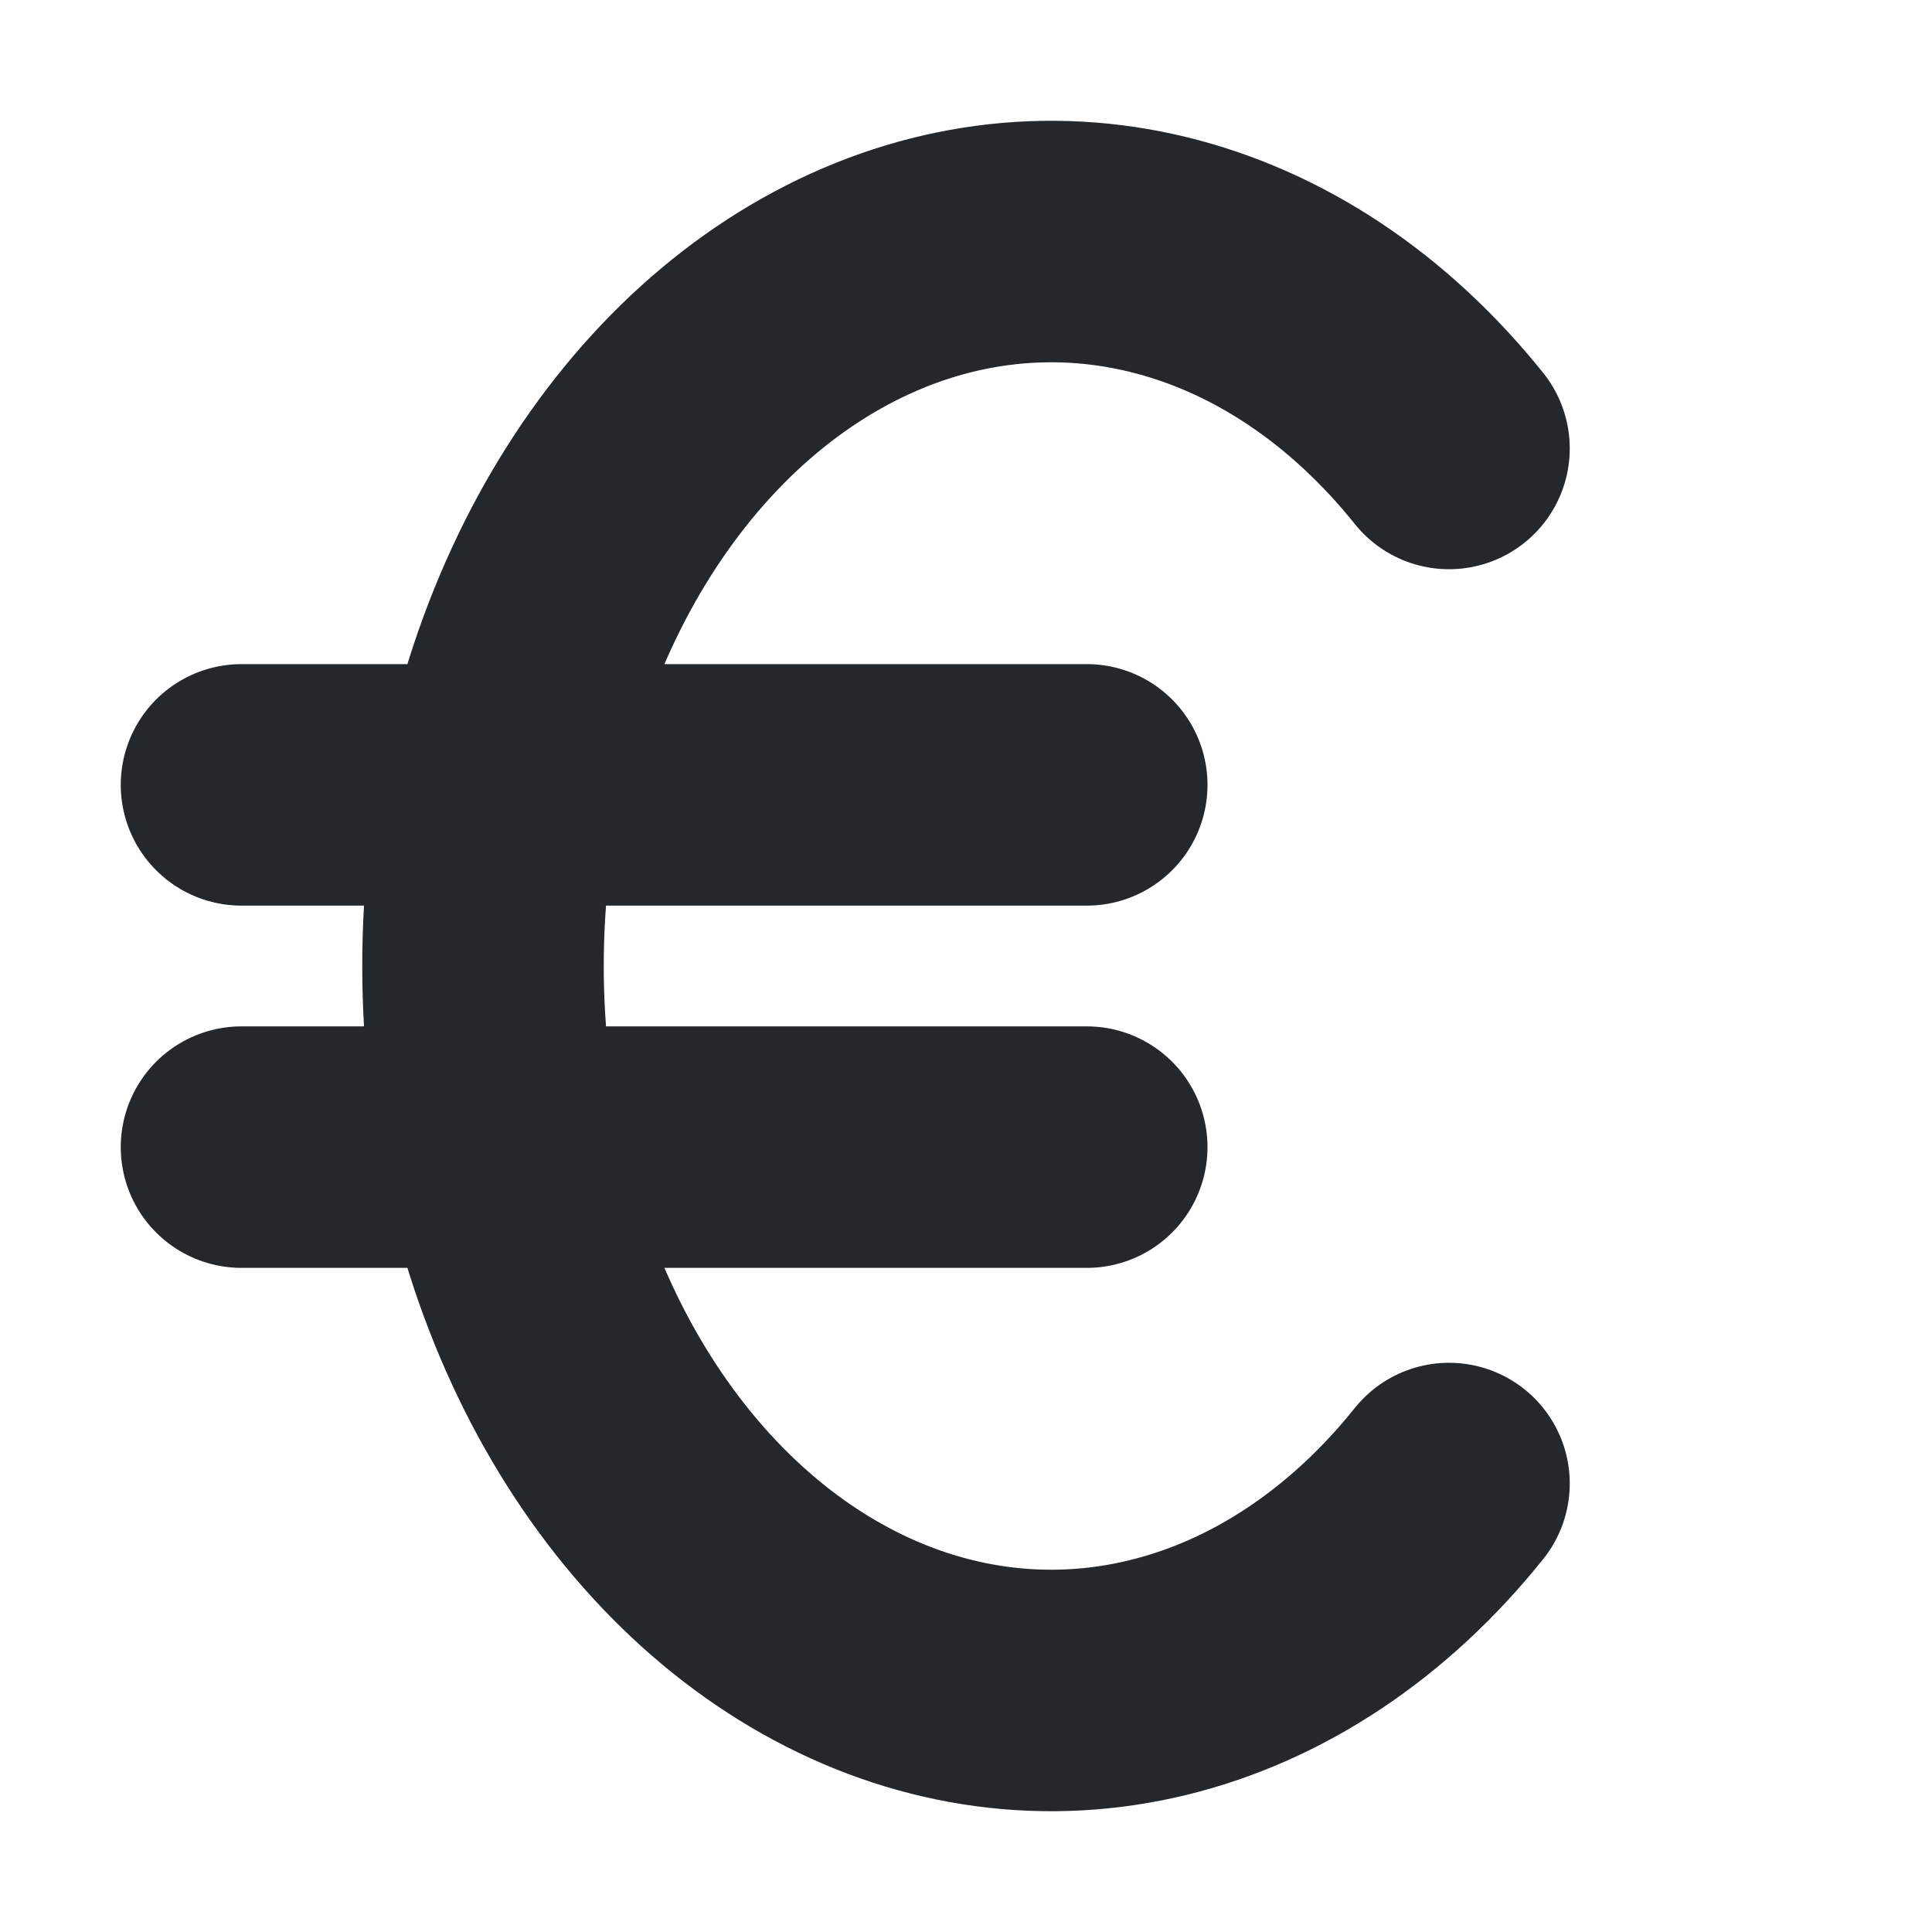
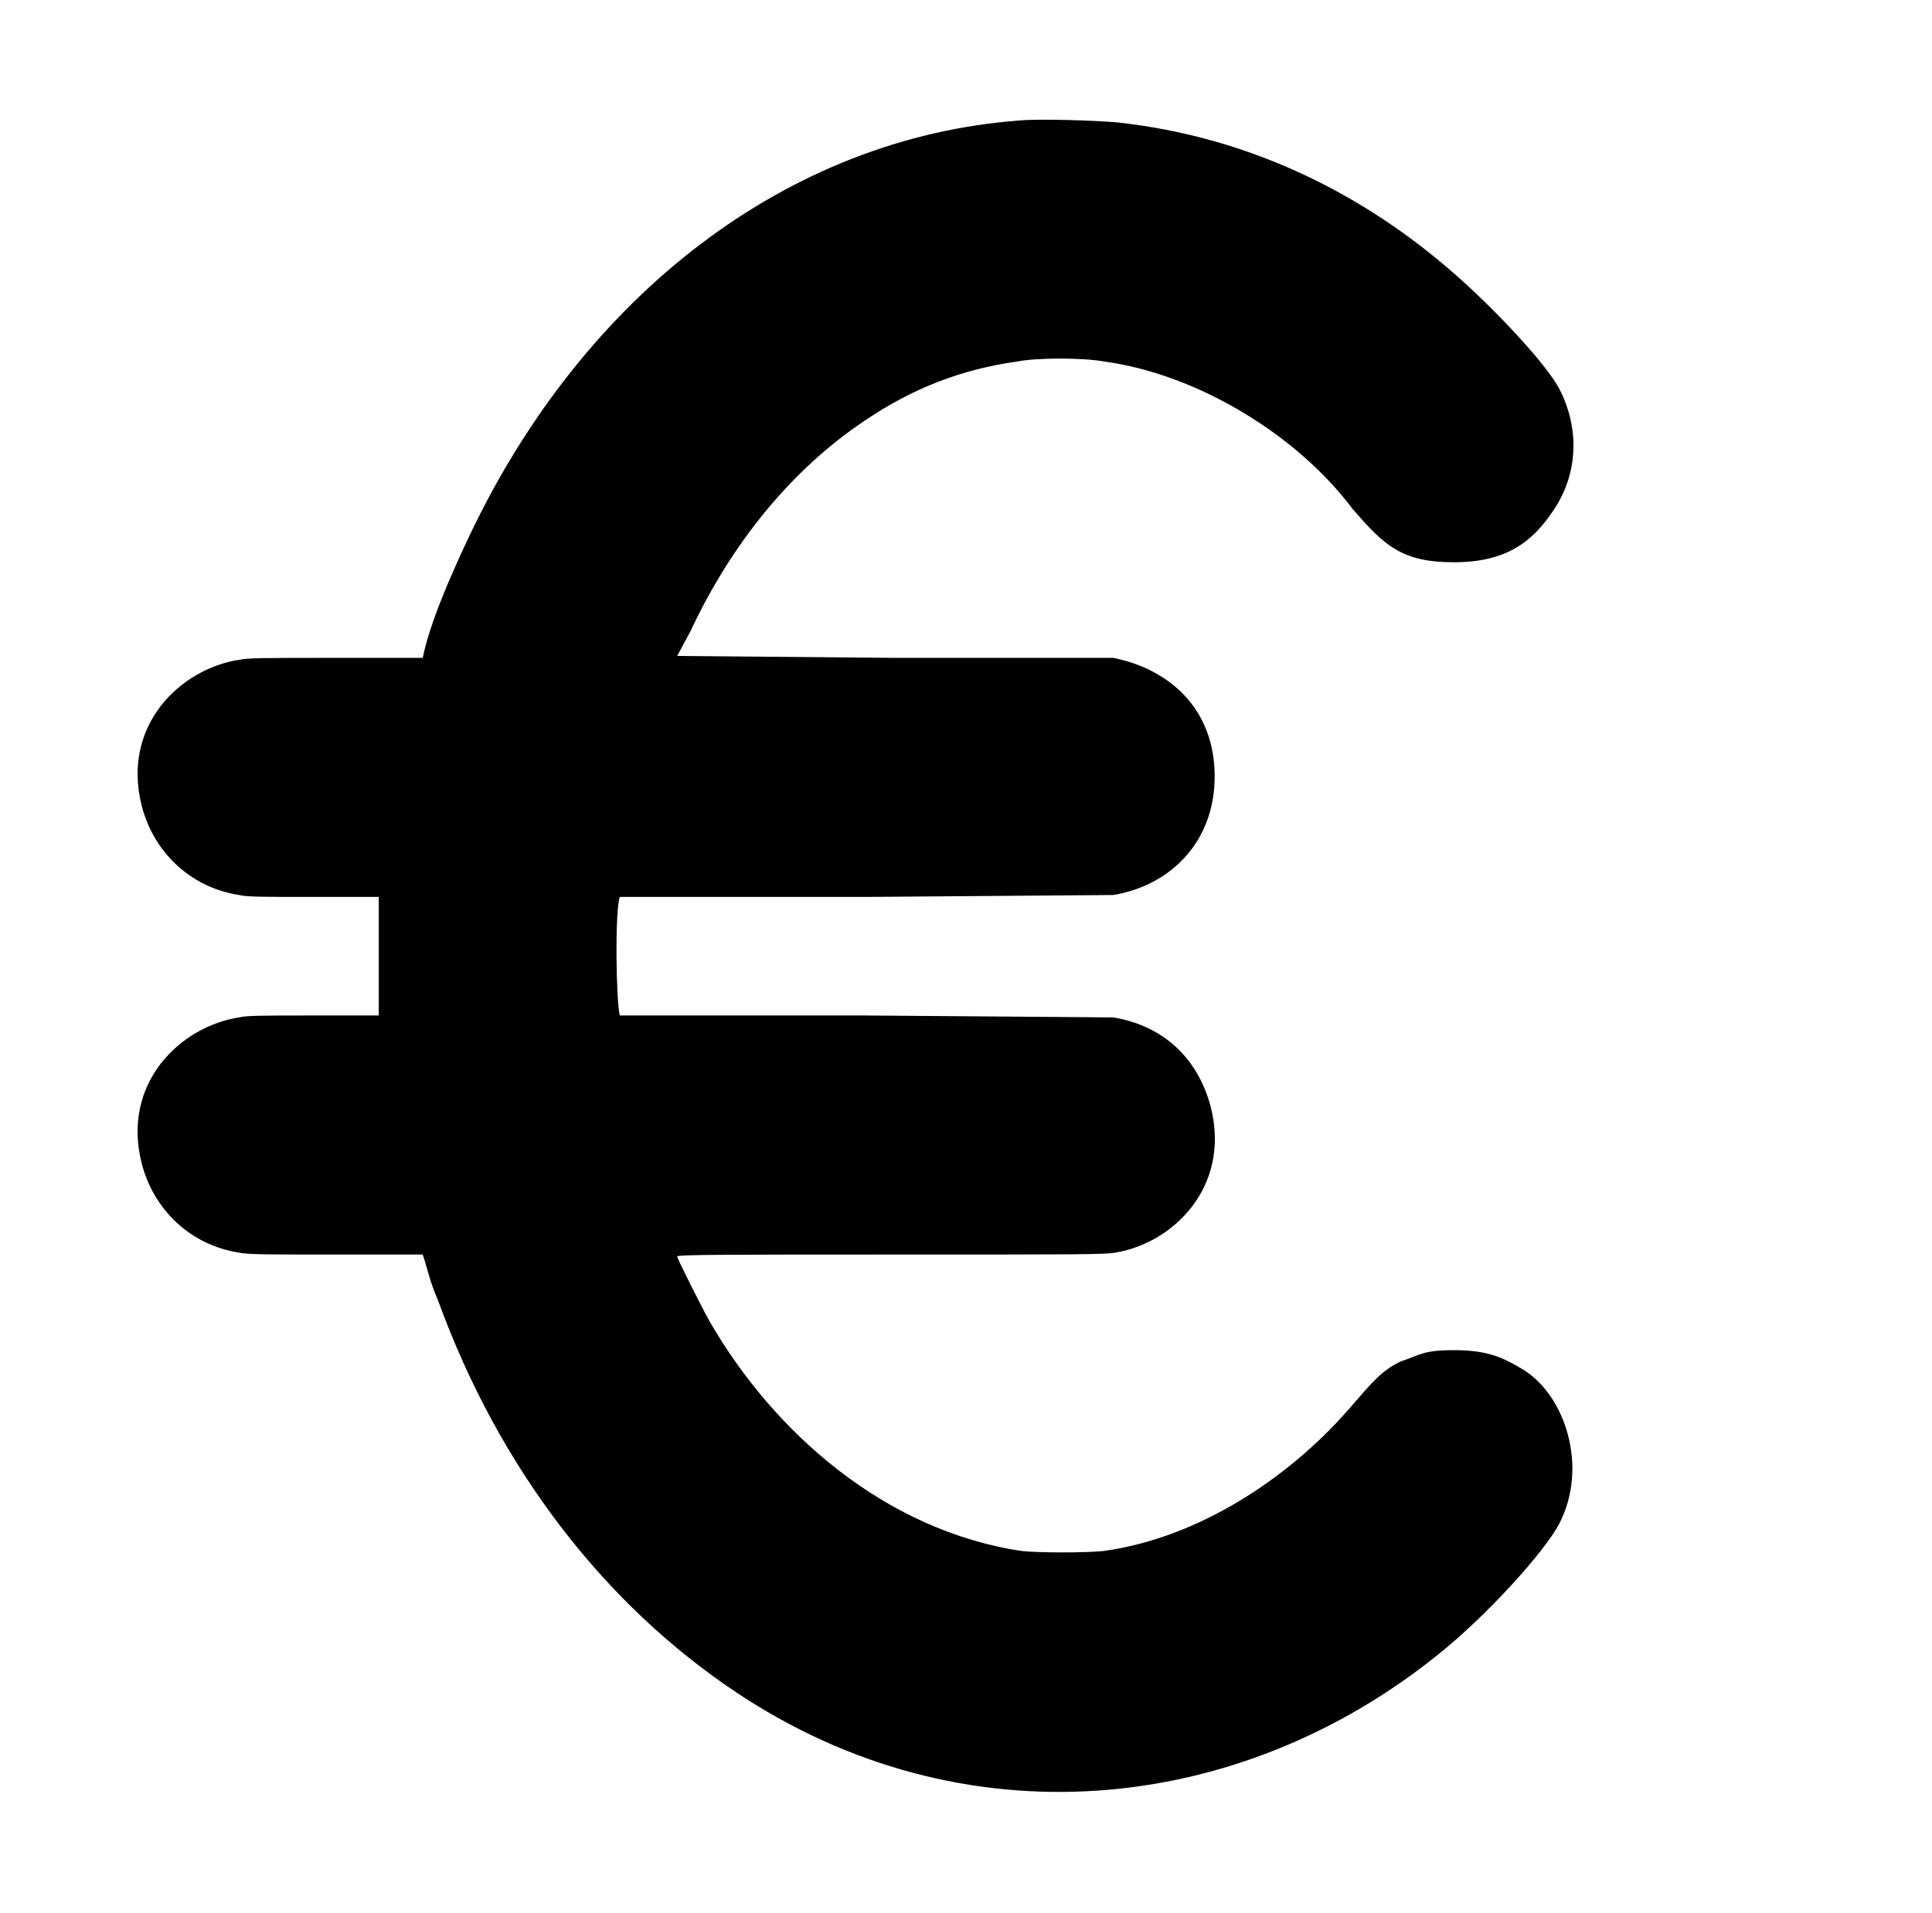
- <svg xmlns="http://www.w3.org/2000/svg" width="16" height="16" viewBox="0 0 16 16" fill="none">
-   <path d="M12 3.714C11.338 2.887 10.499 2.328 9.589 2.107C8.679 1.885 7.737 2.011 6.883 2.469C6.029 2.926 5.299 3.695 4.786 4.679C4.274 5.663 4 6.819 4 8C4 9.181 4.274 10.337 4.786 11.321C5.299 12.305 6.029 13.074 6.883 13.531C7.737 13.989 8.679 14.115 9.589 13.893C10.499 13.672 11.338 13.113 12 12.286M9 6.5H2M2 9.5H9" stroke="#24282B" stroke-width="2" stroke-linecap="round" stroke-linejoin="round" />
+ <svg xmlns="http://www.w3.org/2000/svg" version="1.1" viewBox="-10 0 1010 1000">
+   <g transform="matrix(1 0 0 -1 0 800)">
+     <path fill="currentColor" d="M523 737c-121 -9 -228 -91 -288 -218c-9.029 -19.188 -20.333 -44.665 -24 -63h-45c-38 0 -46 0 -51 -1c-30.515 -4.695 -61.468 -34.128 -51 -76c6.09 -24.358 25.442 -43.068 51 -47c4 -1 12 -1 39 -1h34v-62h-34c-27 0 -35 0 -39 -1 c-30.515 -4.695 -61.468 -34.128 -51 -76c6.09 -24.358 25.442 -43.068 51 -47c5 -1 13 -1 51 -1h45c2.618 -7.855 3.33 -13.103 8 -24c32 -88 87 -159 156 -205c118.333 -78.889 262.117 -64.642 367 20c25 20 55 53 63 68 c15.689 29.951 3.092 67.745 -19 81c-10.634 6.38 -18.579 10 -36 10c-16.244 0 -17.256 -2.419 -28 -6c-10 -5 -14 -10 -27 -25c-31.199 -35.656 -77.941 -67.047 -128 -74c-9 -1 -34 -1 -43 0c-71.169 10.675 -129.418 61.791 -163 120 c-5 9 -17 33 -17 34s29 1 112 1c97 0 112 0 117 1c29.799 4.768 60.503 33.99 50 76c-6.5 24.917 -24.052 42.509 -51 47l-129 1h-129c-1.917 7.667 -2.643 54.07 0 62h129l129 1c29.818 4.97 53 27.685 53 62c0 35.534 -23.866 56.173 -53 62 h-114l-114 1l7 13c21.693 46.485 53.542 85.028 91 110c25 17 51 27 80 31c10 2 34 2 45 0c49.126 -6.639 101.138 -38.517 130 -77c16.418 -18.944 25.459 -28 53 -28c26.991 0 40.808 10.213 52 27c13 19 14 43 3 64c-7 13 -34 42 -56 61 c-45.261 39.358 -103.966 70.321 -175 78c-11 1 -41 2 -51 1z" />
+   </g>
</svg>
